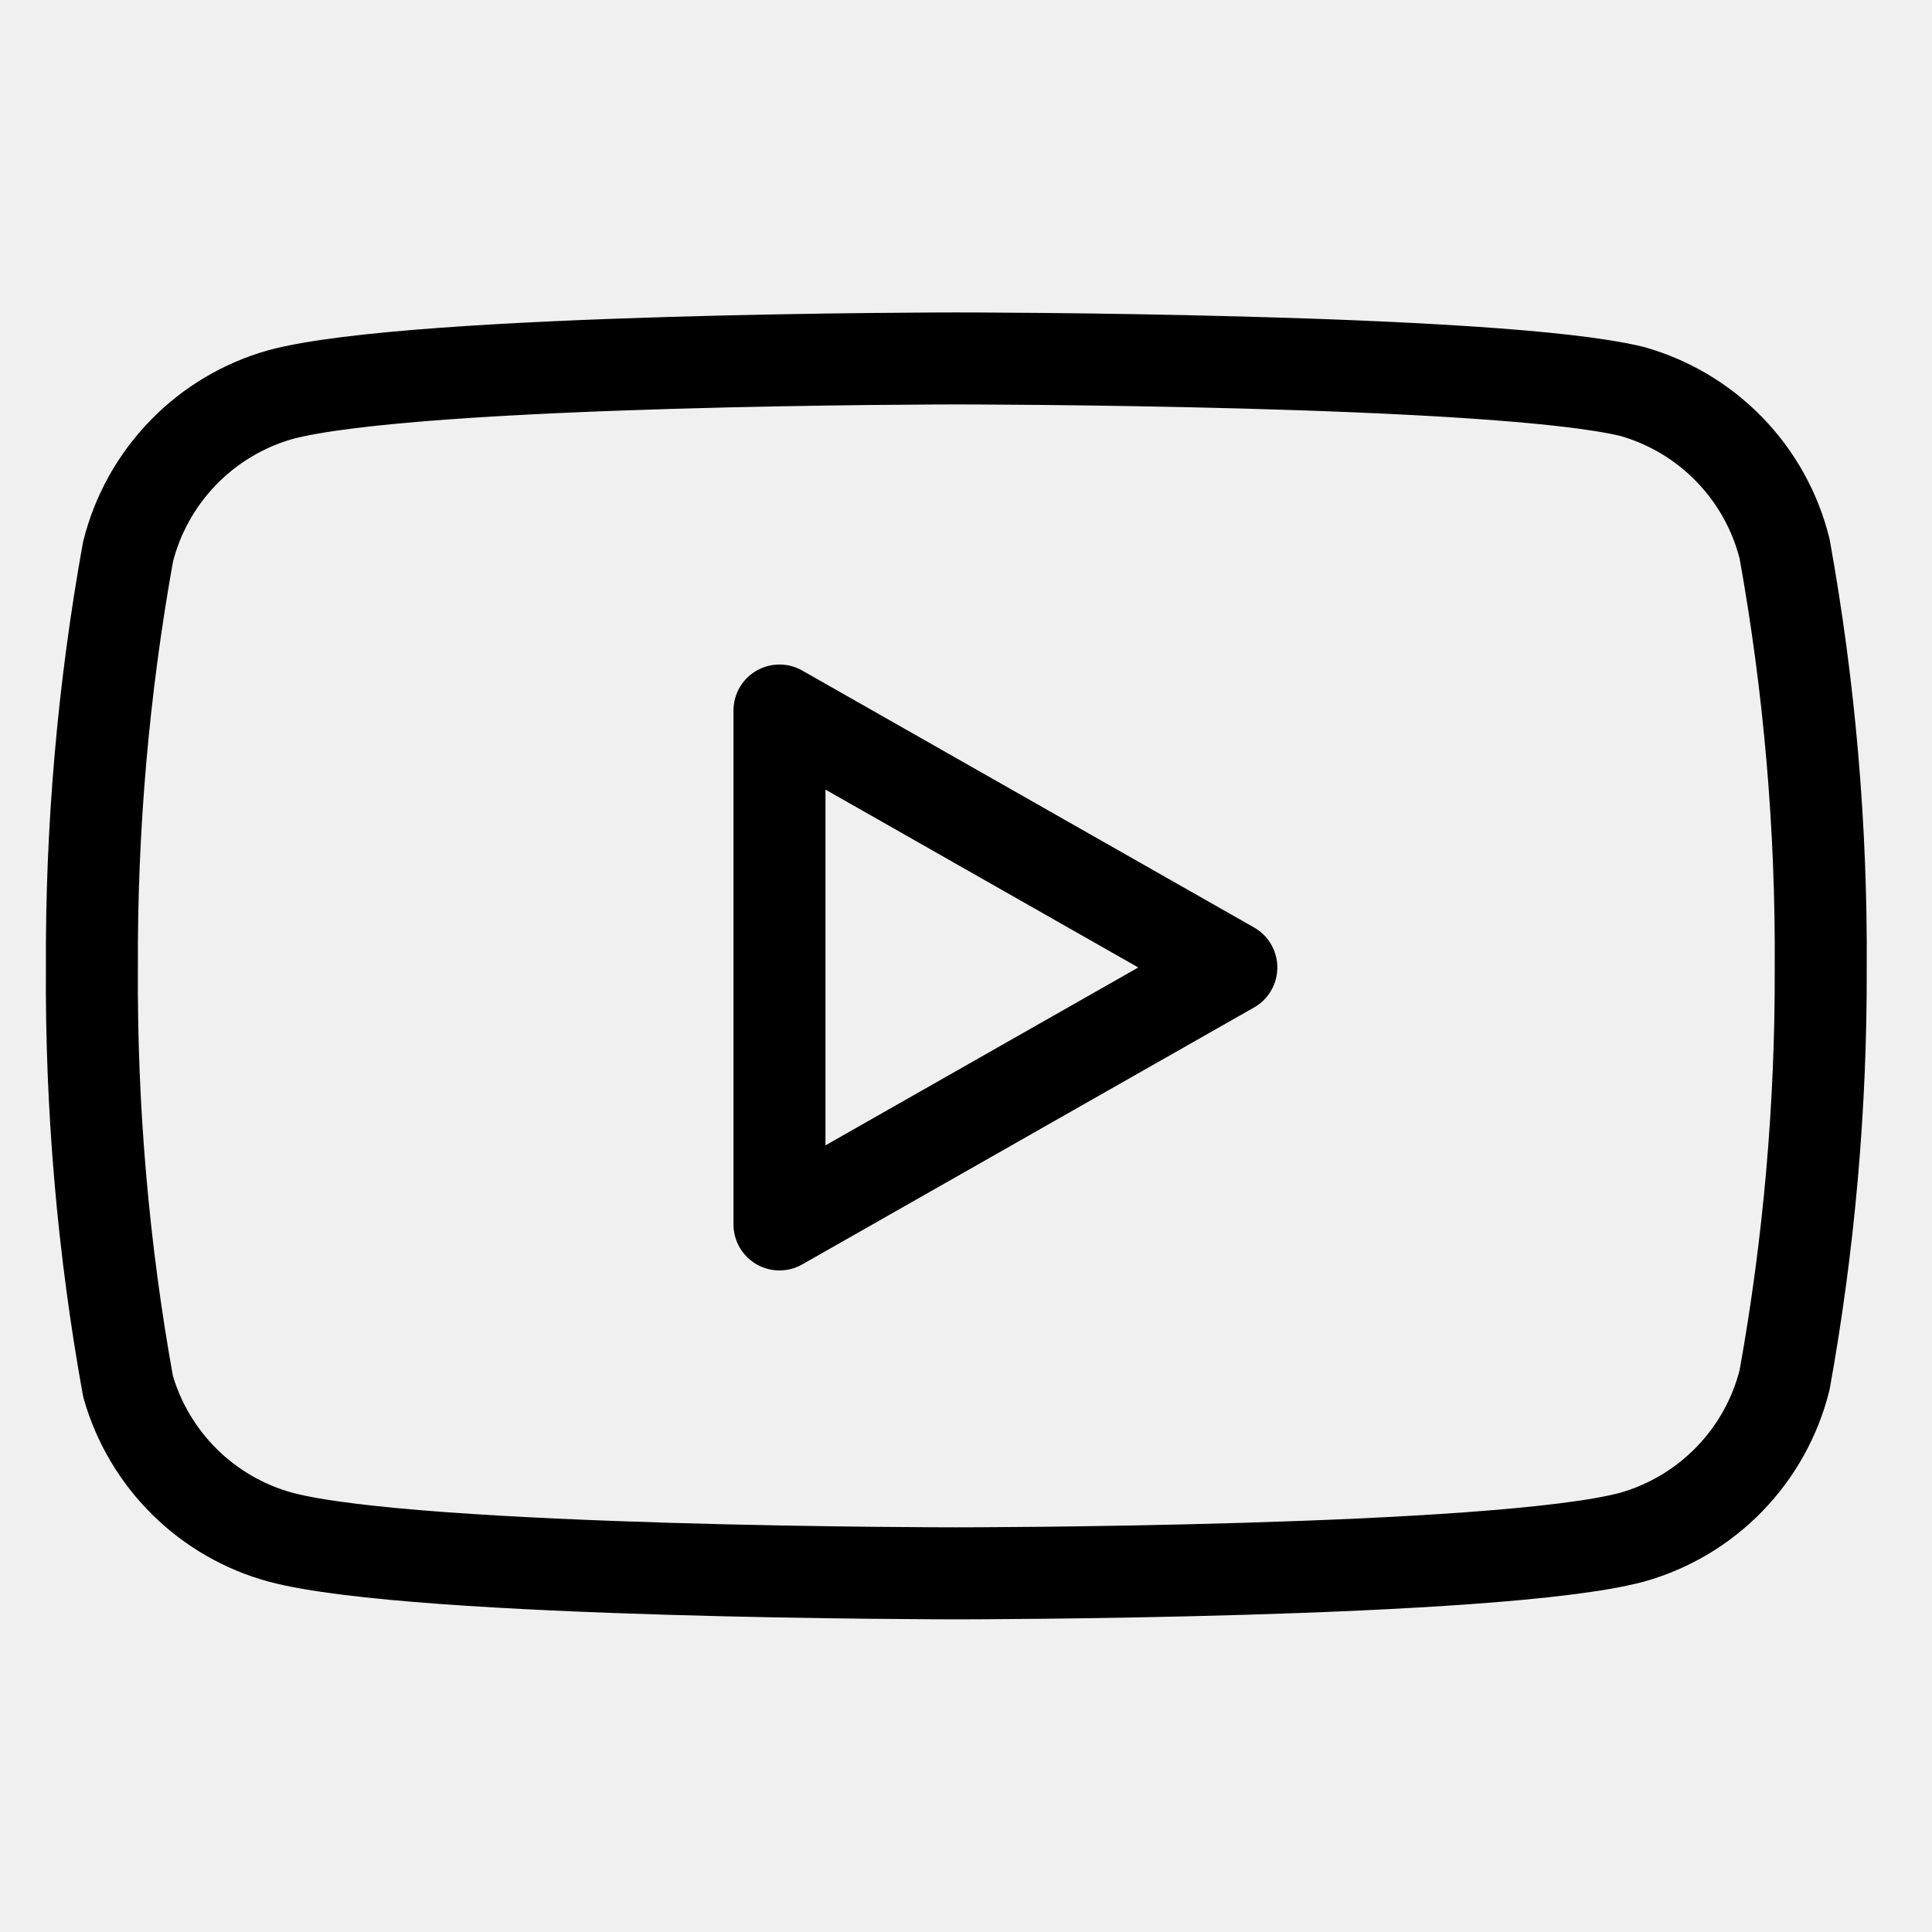
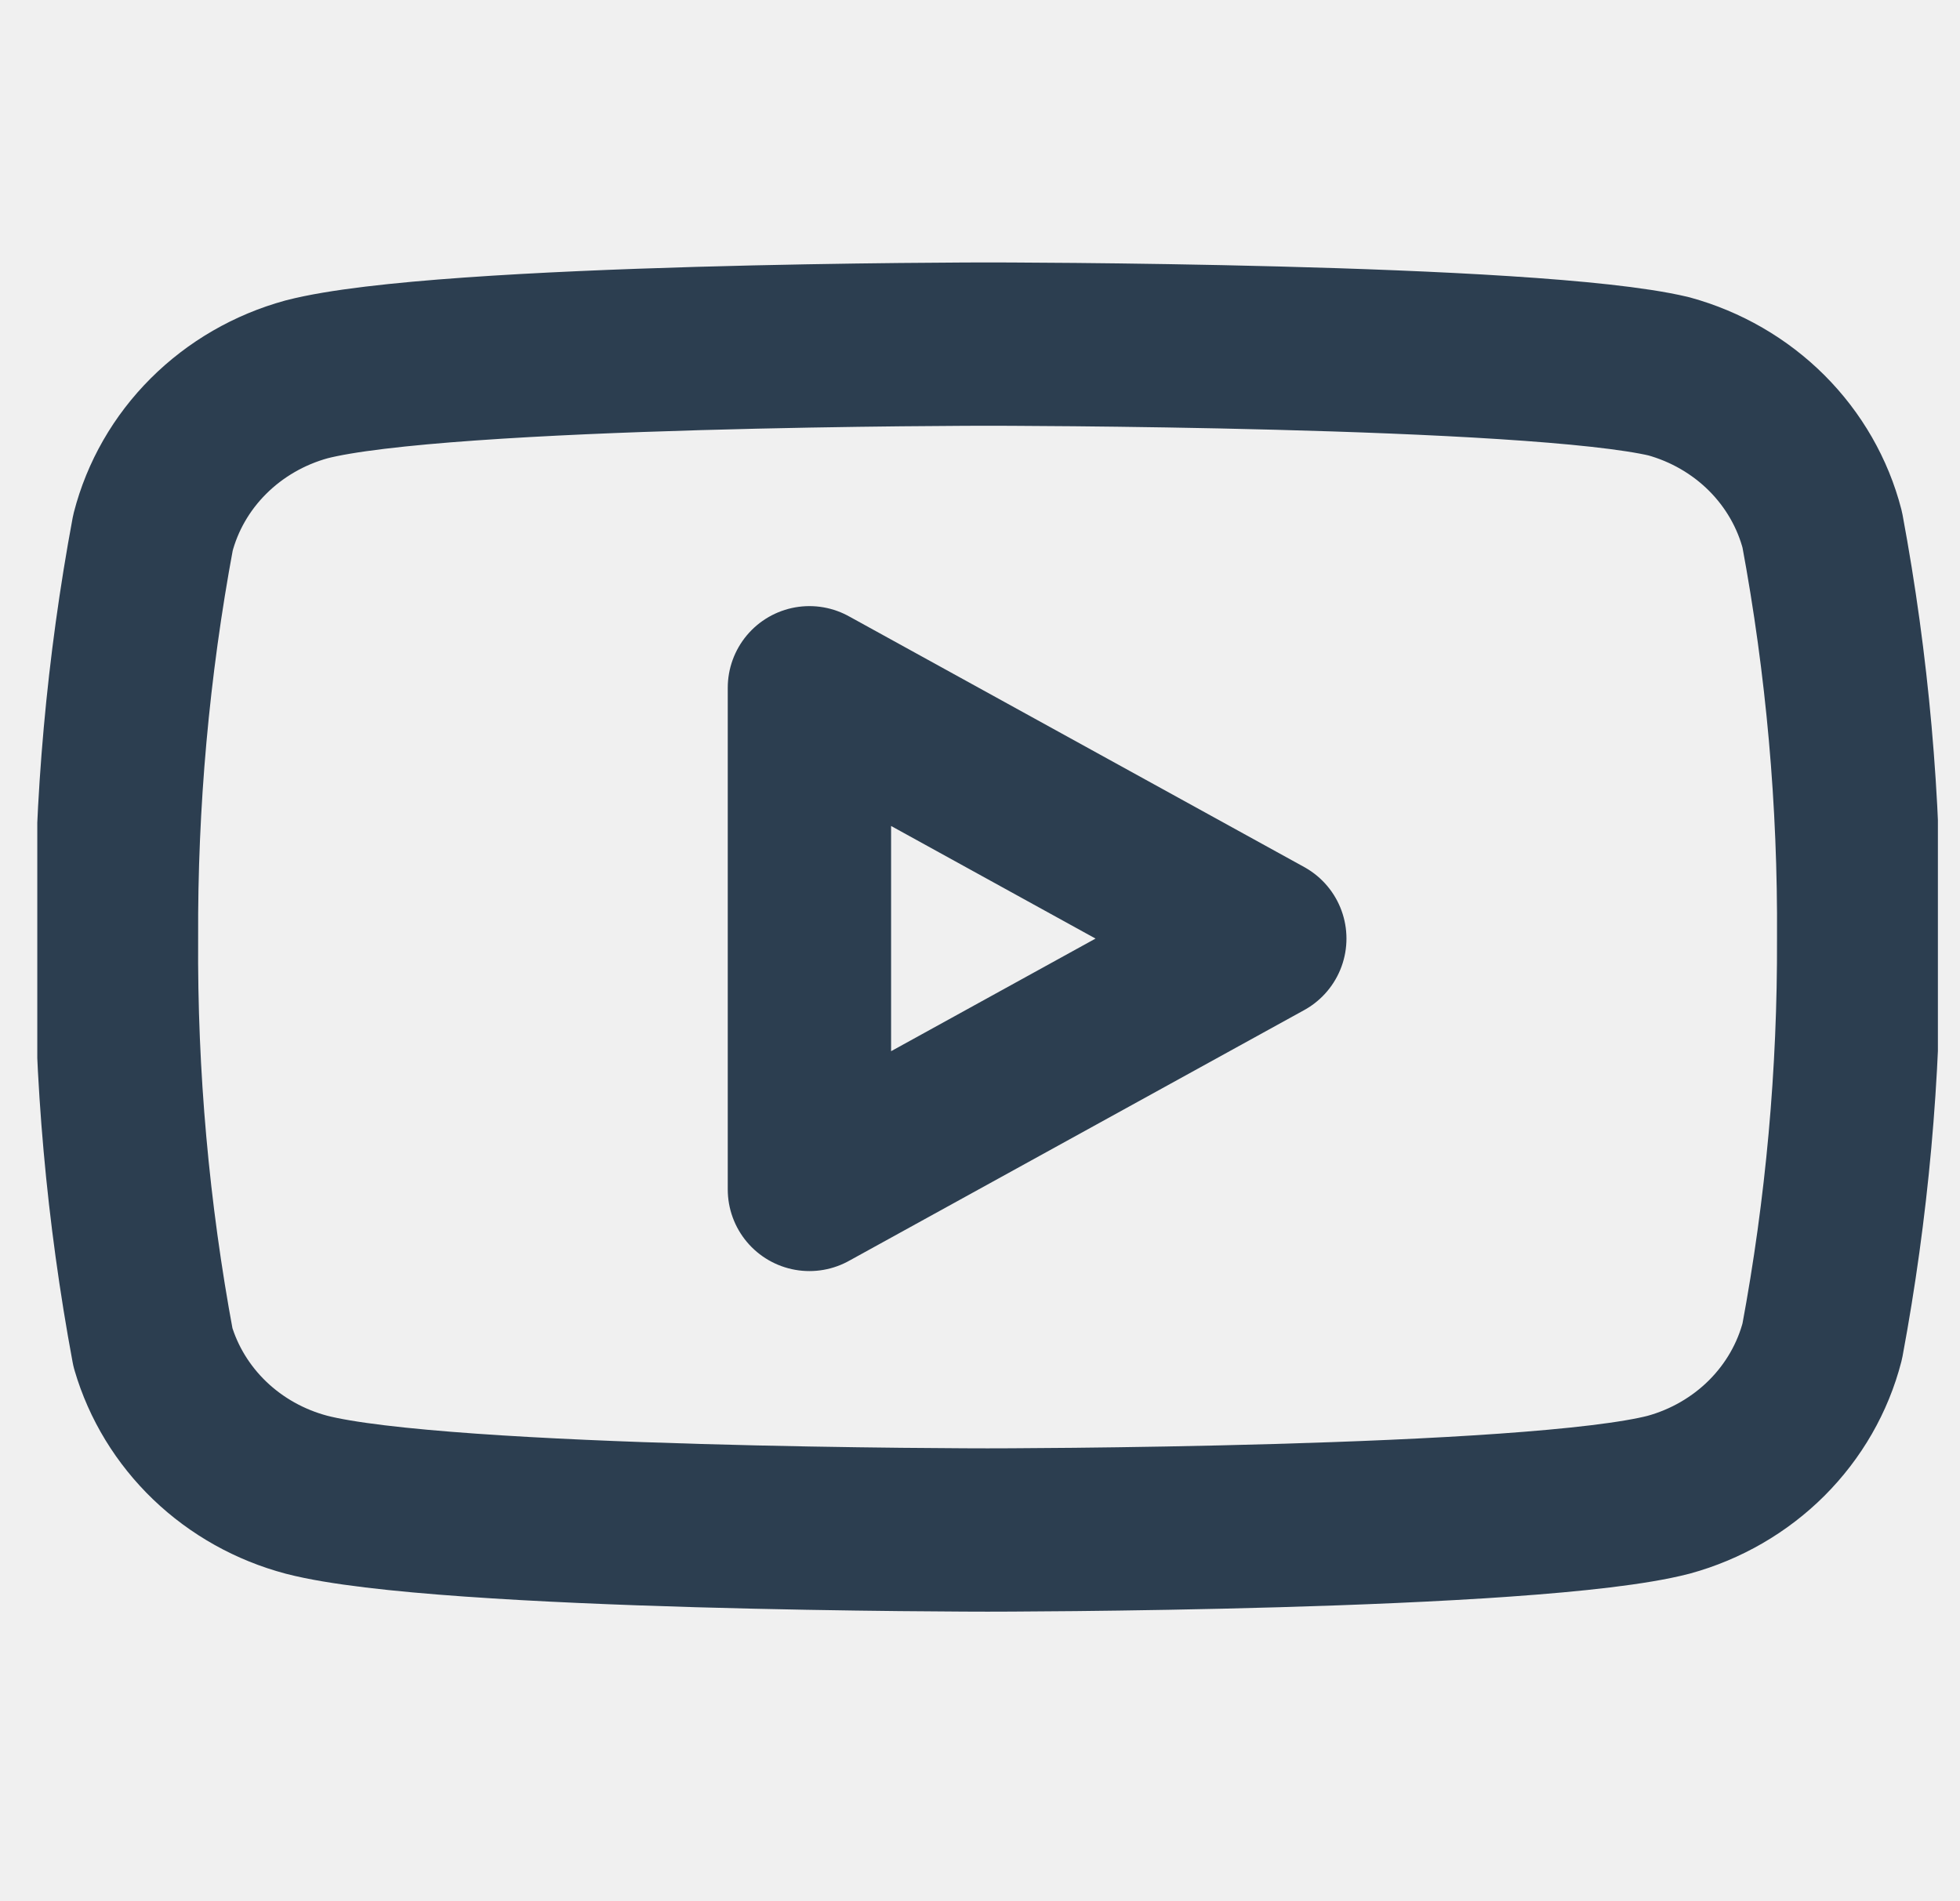
- <svg xmlns="http://www.w3.org/2000/svg" width="42" height="42" viewBox="0 0 42 42" fill="none">
-   <g clip-path="url(#clip0_51_20)">
-     <path d="M38.795 11.927C38.592 11.116 38.179 10.373 37.597 9.773C37.015 9.173 36.285 8.737 35.481 8.51C32.543 7.792 20.789 7.792 20.789 7.792C20.789 7.792 9.036 7.792 6.098 8.578C5.293 8.806 4.563 9.241 3.982 9.841C3.4 10.441 2.986 11.184 2.783 11.995C2.246 14.977 1.983 18.002 1.998 21.032C1.978 24.085 2.241 27.133 2.783 30.137C3.007 30.923 3.43 31.637 4.01 32.212C4.591 32.787 5.31 33.202 6.098 33.417C9.036 34.203 20.789 34.203 20.789 34.203C20.789 34.203 32.543 34.203 35.481 33.417C36.285 33.19 37.015 32.754 37.597 32.154C38.179 31.554 38.592 30.811 38.795 30.001C39.329 27.041 39.592 24.039 39.581 21.032C39.6 17.979 39.337 14.931 38.795 11.927V11.927Z" stroke="black" stroke-width="2" stroke-linecap="round" stroke-linejoin="round" />
-     <path d="M16.945 26.618L26.768 21.032L16.945 15.446V26.618Z" stroke="black" stroke-width="2" stroke-linecap="round" stroke-linejoin="round" />
+ <svg xmlns="http://www.w3.org/2000/svg" width="33" height="32" viewBox="0 0 33 32" fill="none">
+   <g clip-path="url(#clip0_86_3329)">
+     <path d="M30.681 8.92C30.523 8.307 30.2 7.745 29.746 7.291C29.292 6.838 28.722 6.508 28.095 6.336C25.801 5.794 16.628 5.794 16.628 5.794C16.628 5.794 7.455 5.794 5.161 6.388C4.534 6.56 3.964 6.89 3.51 7.343C3.055 7.797 2.733 8.358 2.575 8.971C2.155 11.226 1.95 13.513 1.961 15.804C1.946 18.113 2.152 20.417 2.575 22.689C2.749 23.283 3.079 23.823 3.532 24.258C3.985 24.692 4.546 25.006 5.161 25.169C7.455 25.763 16.628 25.763 16.628 25.763C16.628 25.763 25.801 25.763 28.095 25.169C28.722 24.997 29.292 24.667 29.746 24.214C30.2 23.76 30.523 23.199 30.681 22.585C31.098 20.348 31.303 18.078 31.294 15.804C31.309 13.496 31.104 11.191 30.681 8.92V8.92Z" stroke="#2C3E50" stroke-width="2.75" stroke-linecap="round" stroke-linejoin="round" />
+     <path d="M13.628 20.028L21.295 15.804L13.628 11.581V20.028Z" stroke="#2C3E50" stroke-width="2.75" stroke-linecap="round" stroke-linejoin="round" />
  </g>
  <defs>
-     <clipPath id="clip0_51_20">
-       <rect width="41" height="41" fill="white" transform="translate(0.289062 0.958984)" />
+     <clipPath id="clip0_86_3329">
+       <rect width="32" height="31" fill="white" transform="translate(0.62793 0.627197)" />
    </clipPath>
  </defs>
</svg>
